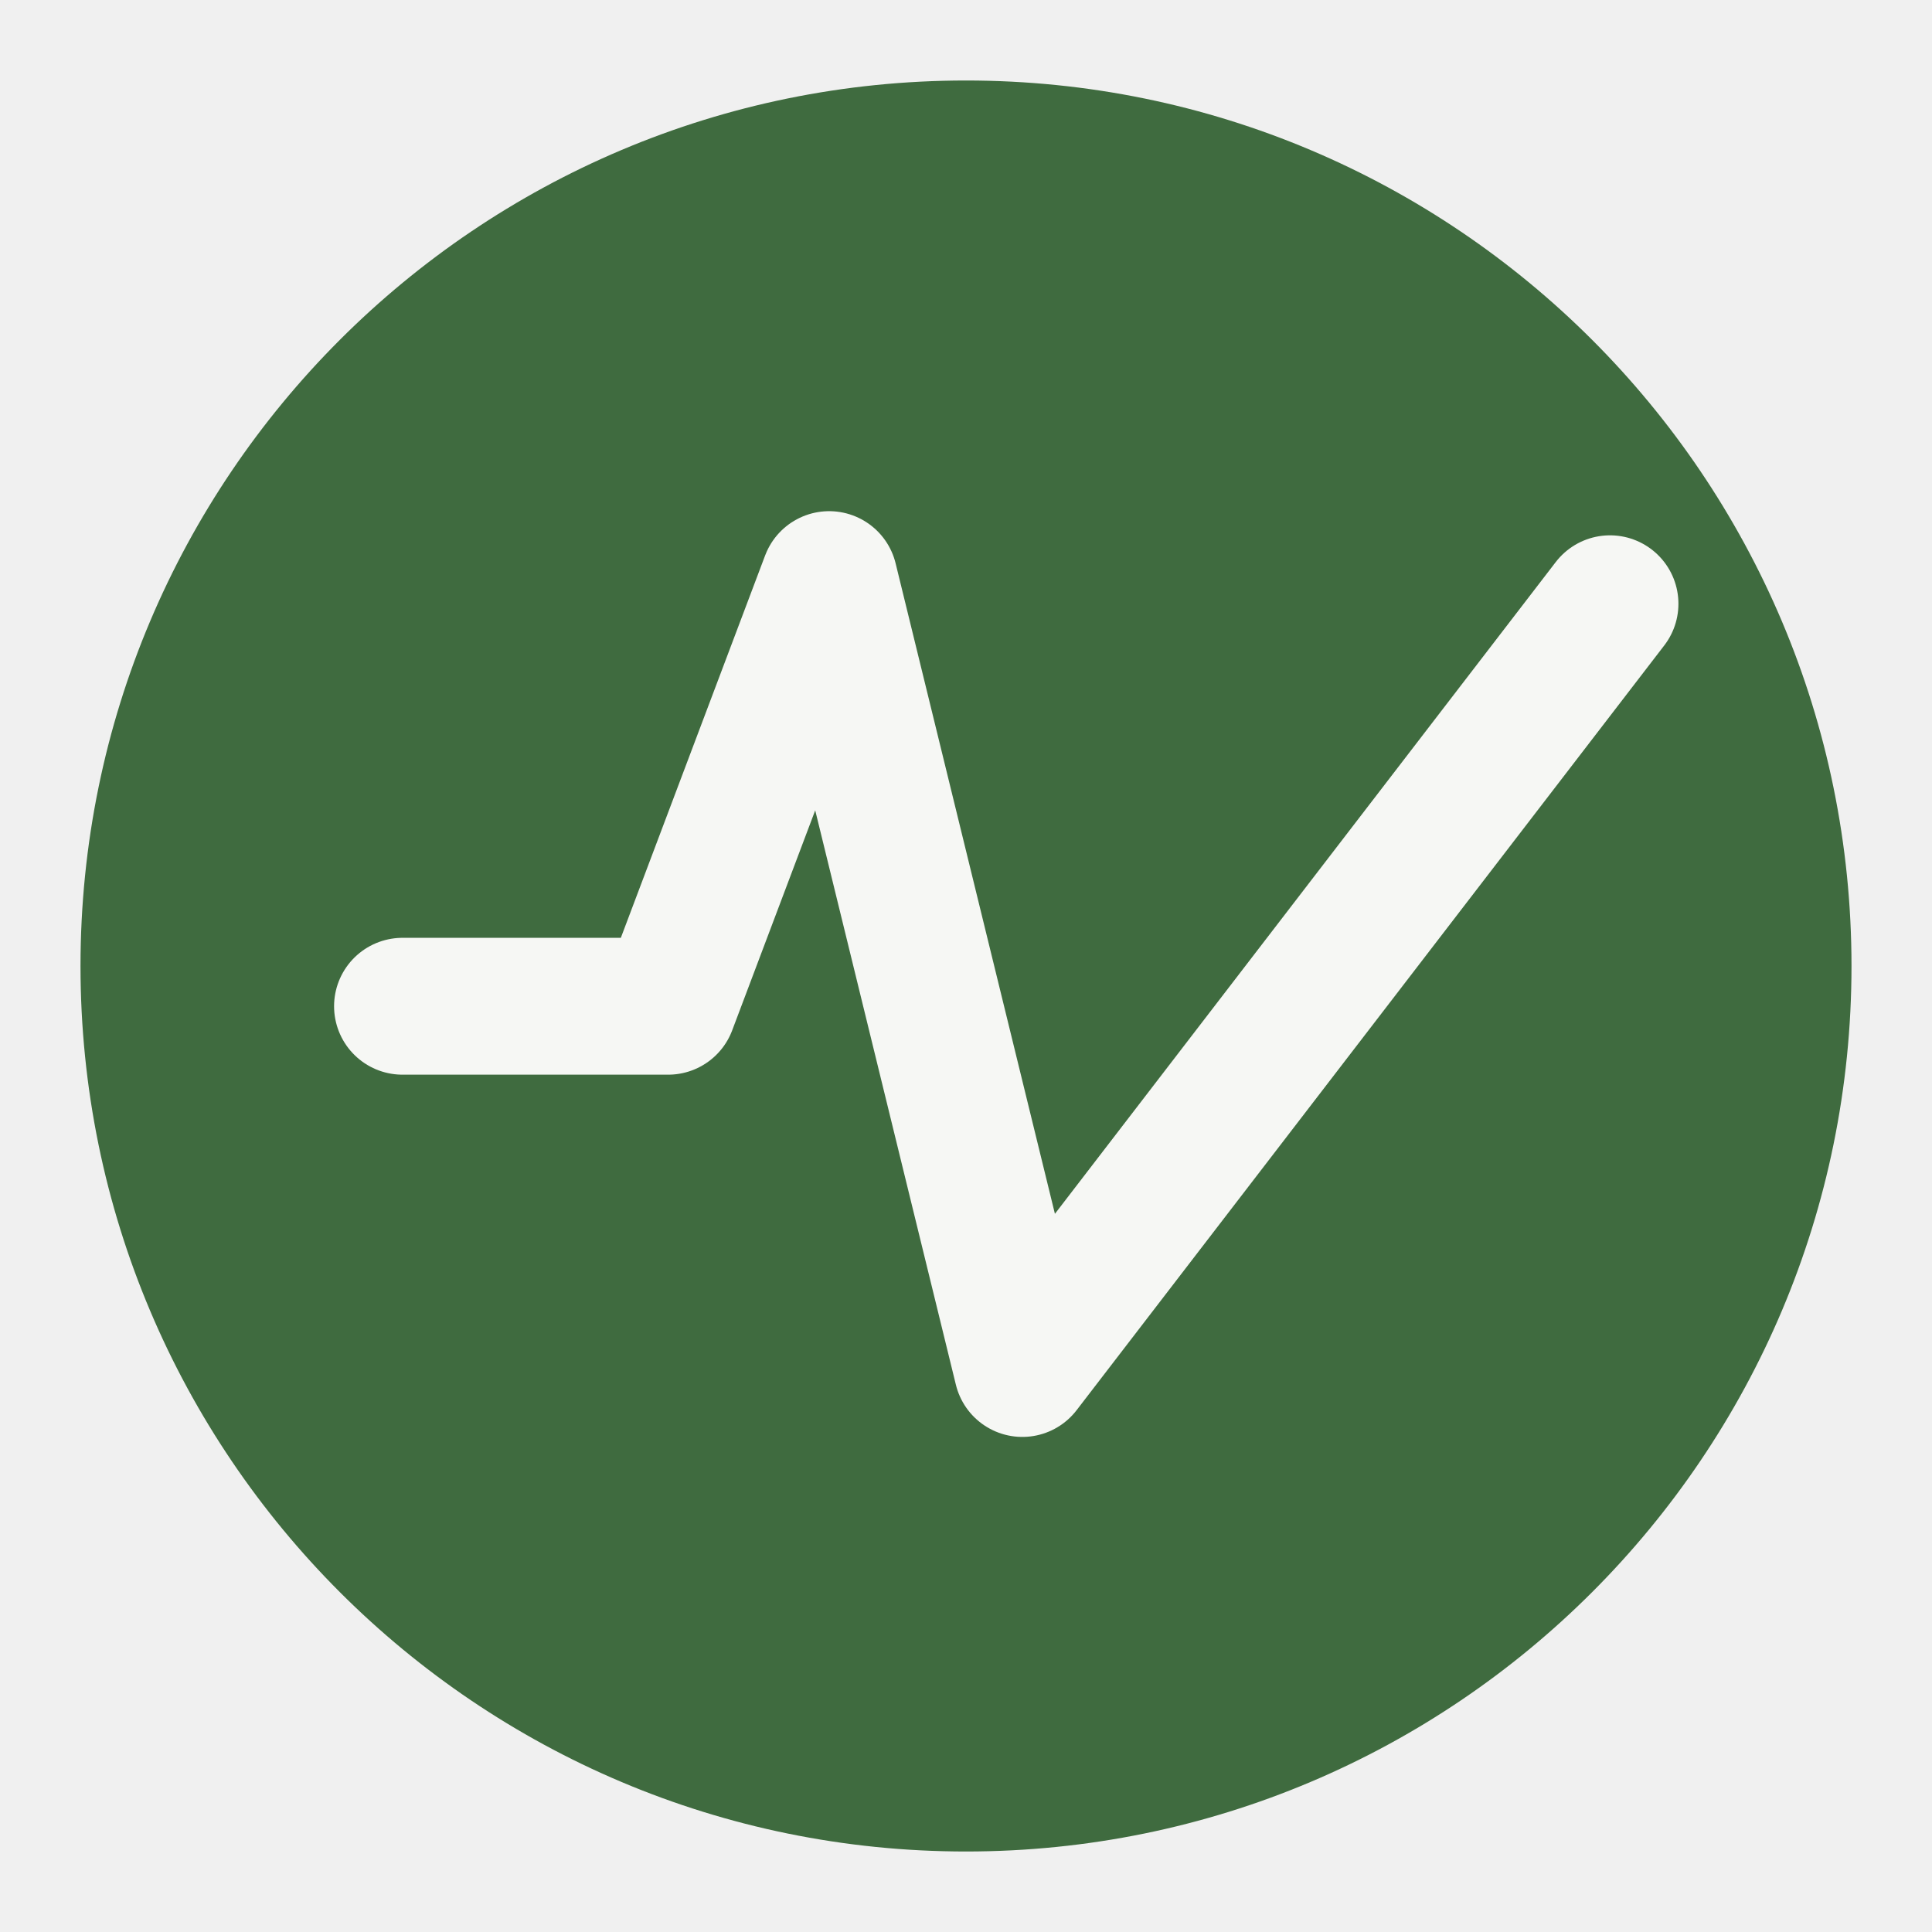
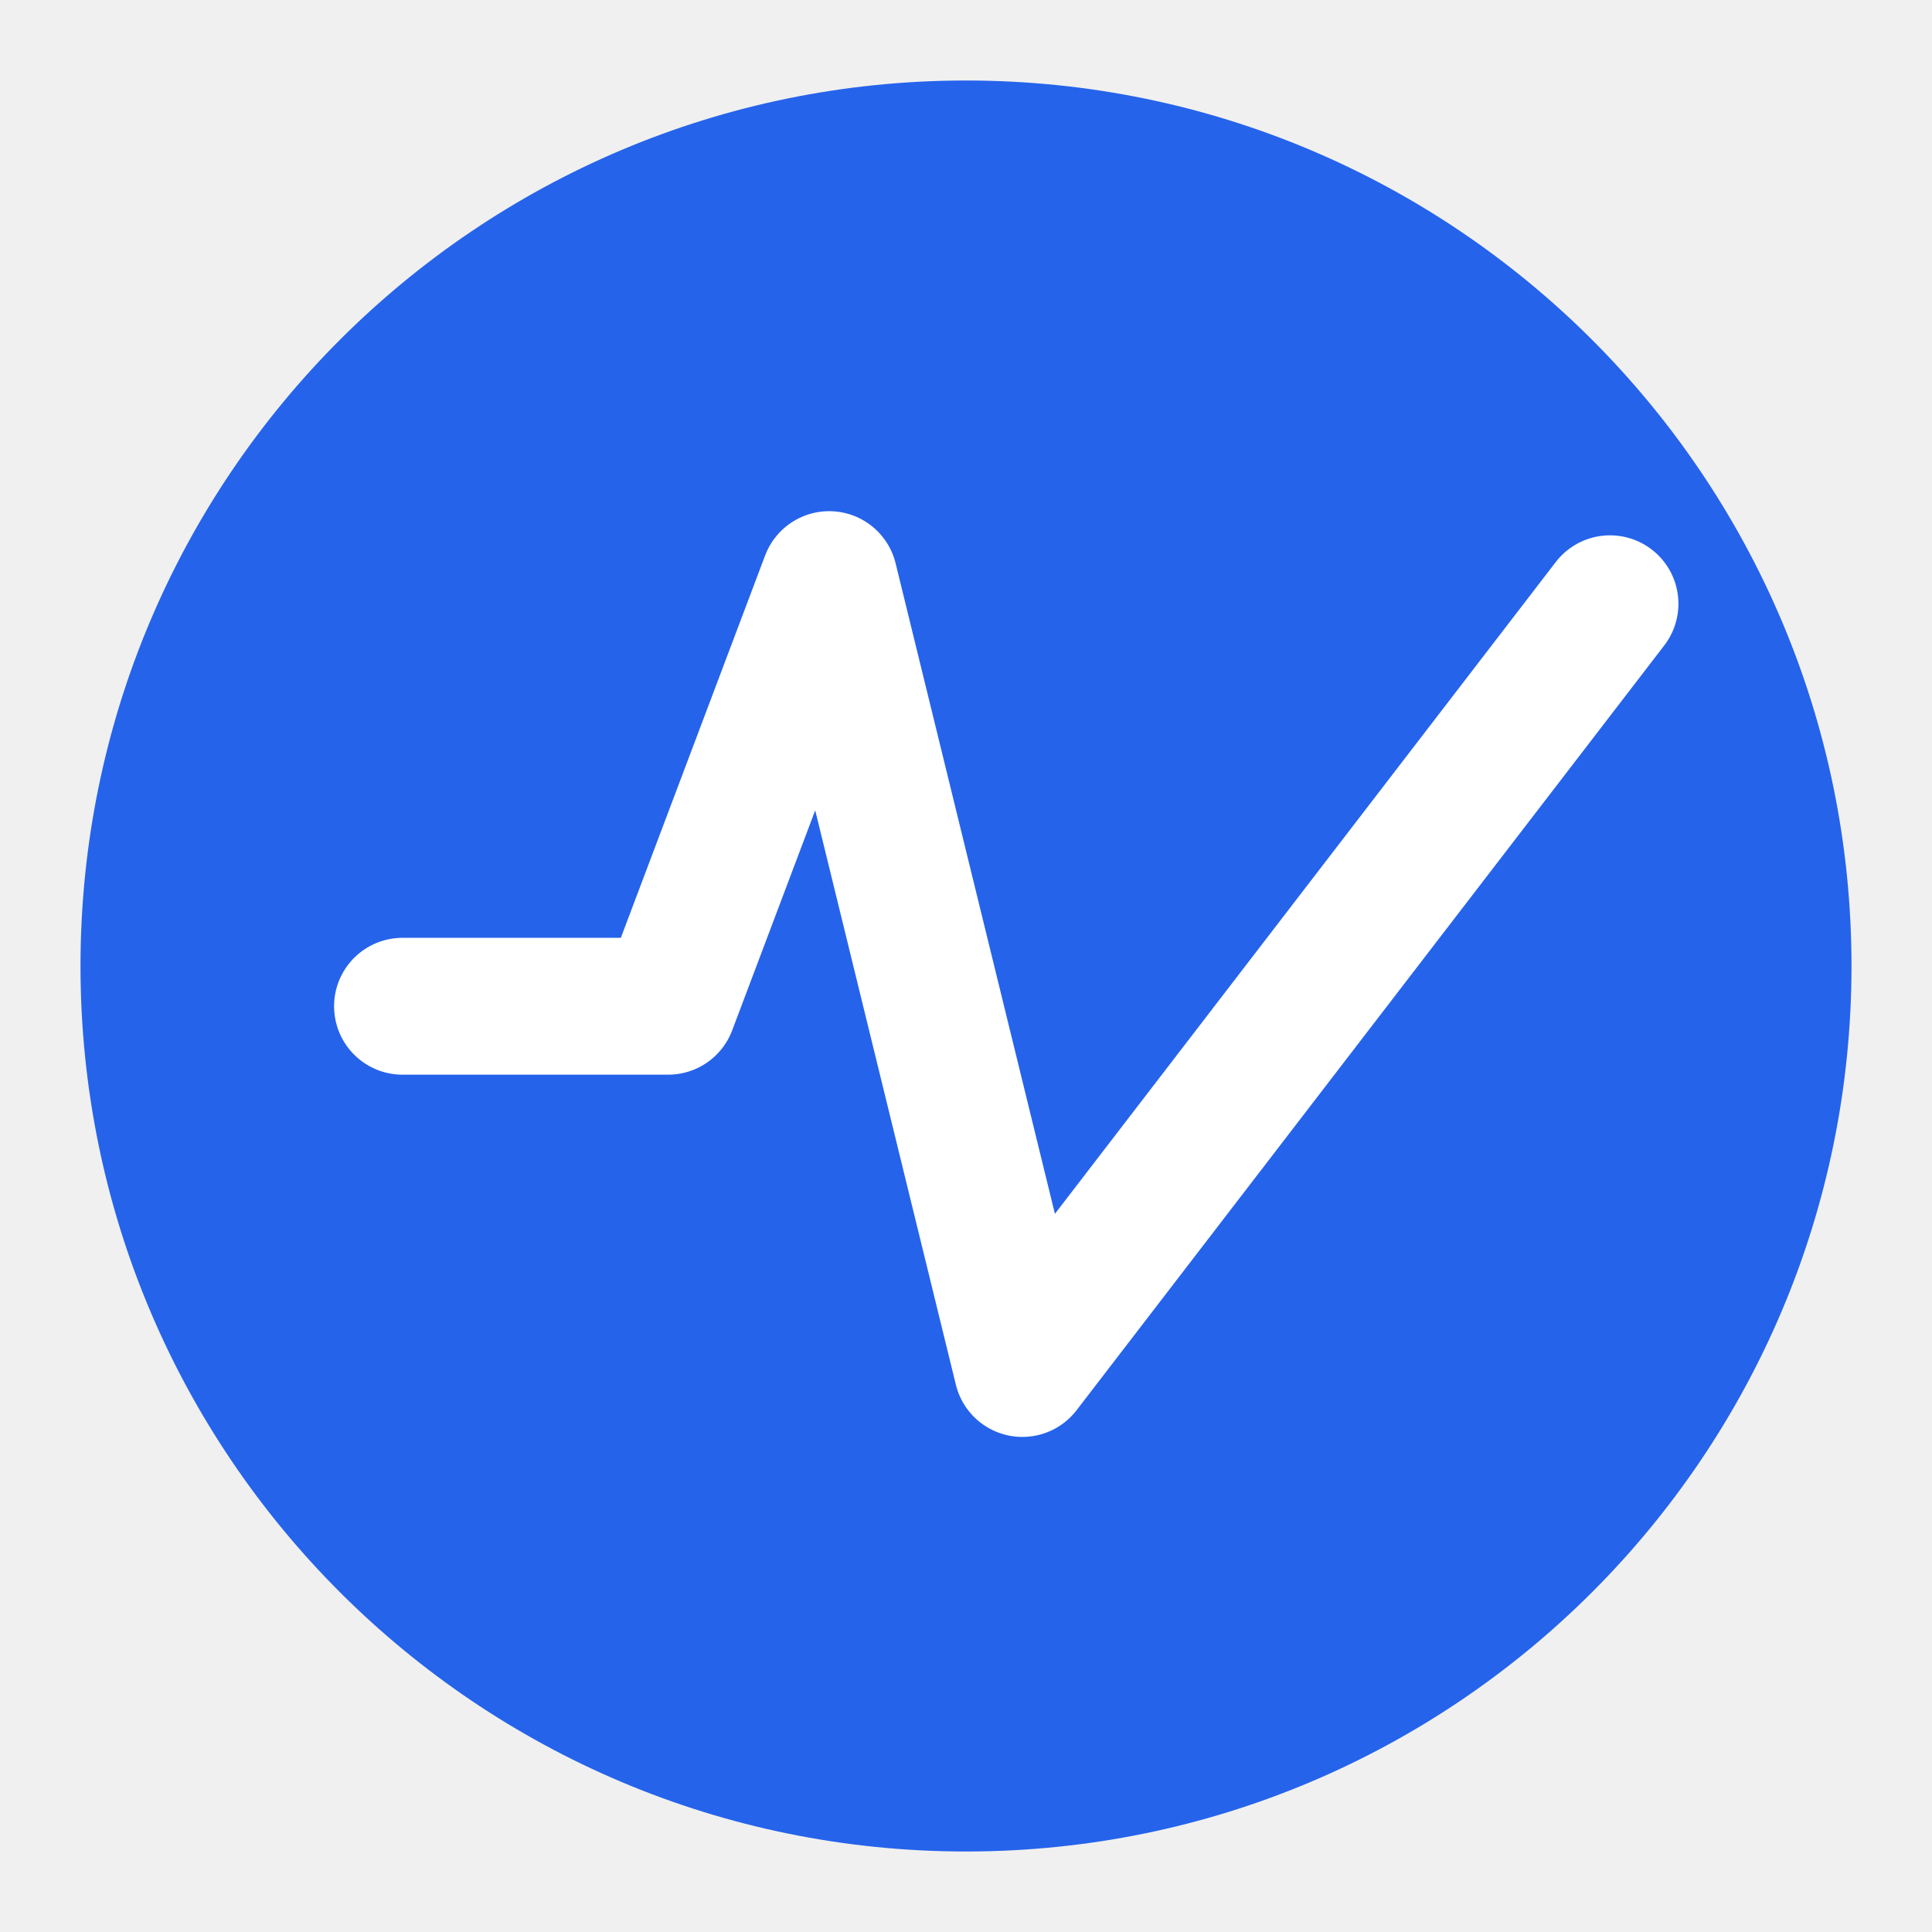
<svg xmlns="http://www.w3.org/2000/svg" viewBox="0 0 24 24">
-   <circle cx="12" cy="12" r="11" fill="#3f6b3f" />
-   <path d="M5 12.5h3.3l2-5.3 2.4 9.8L20 7.5" fill="none" stroke="#f6f7f4" stroke-width="1.7" stroke-linecap="round" stroke-linejoin="round" />
+   <circle cx="12" cy="12" r="11" fill="#2563eb" />
+   <path d="M5 12.5h3.3l2-5.3 2.4 9.8L20 7.5" fill="none" stroke="#ffffff" stroke-width="1.7" stroke-linecap="round" stroke-linejoin="round" />
</svg>
